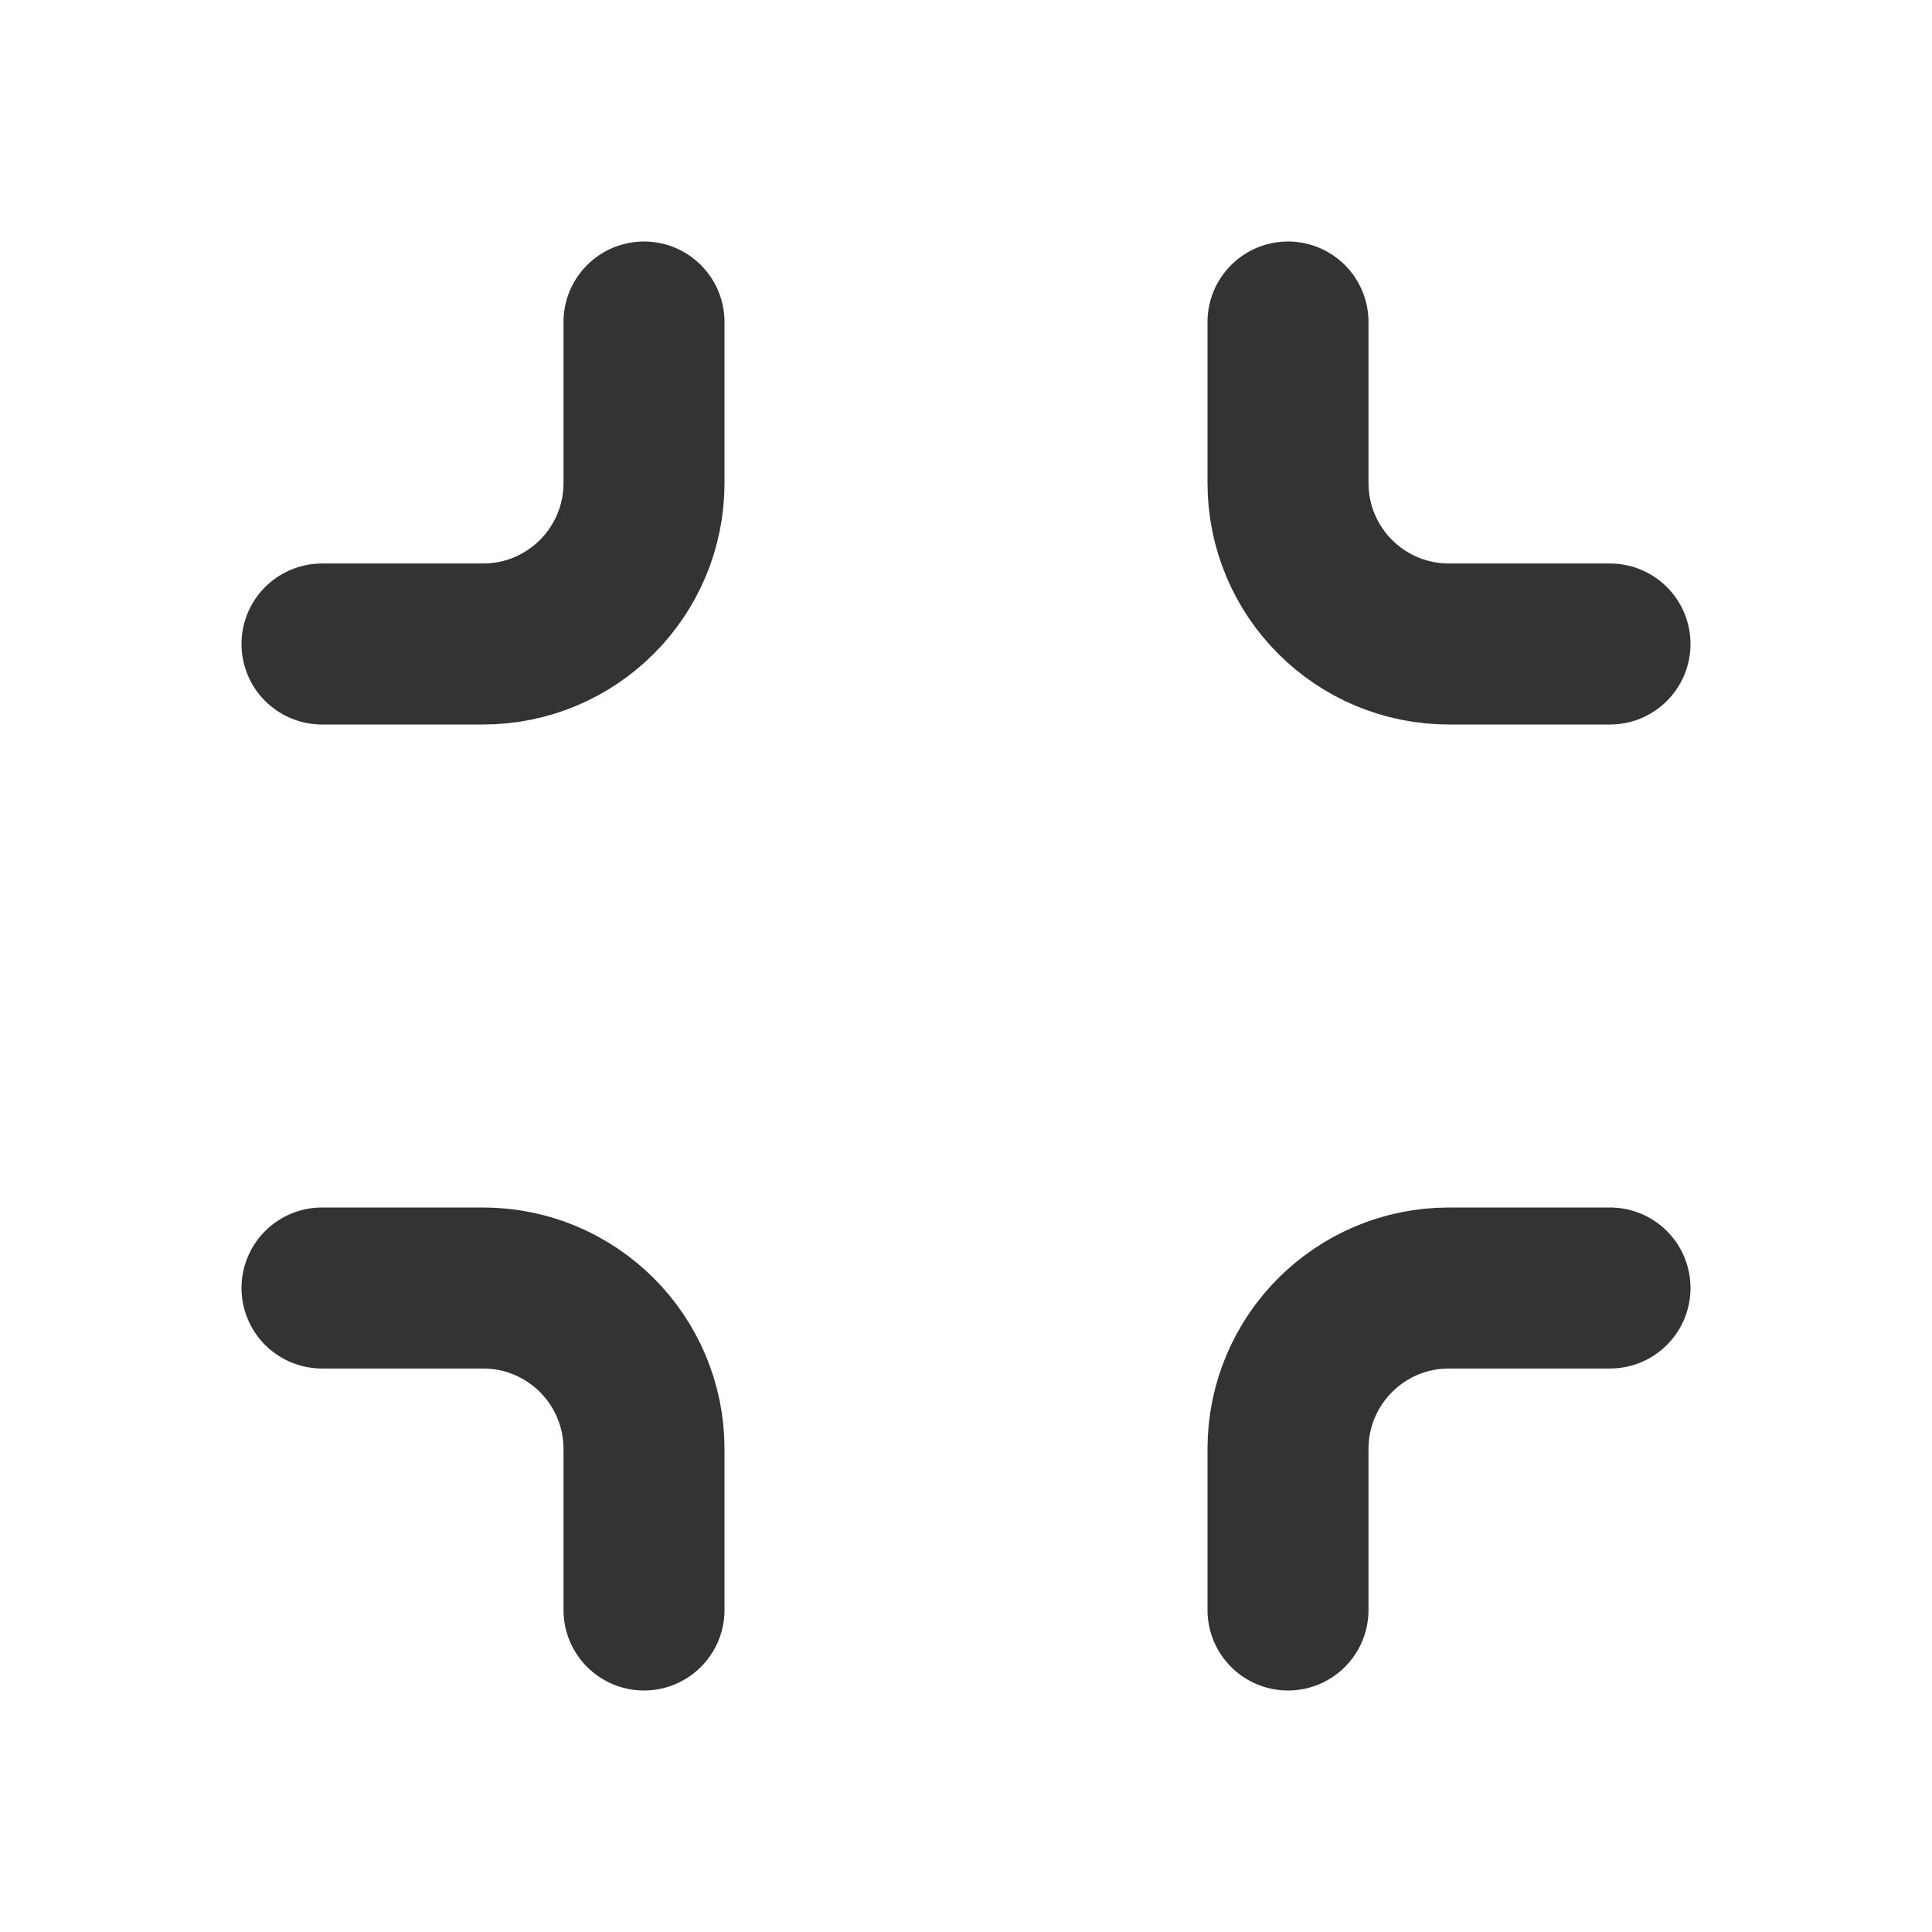
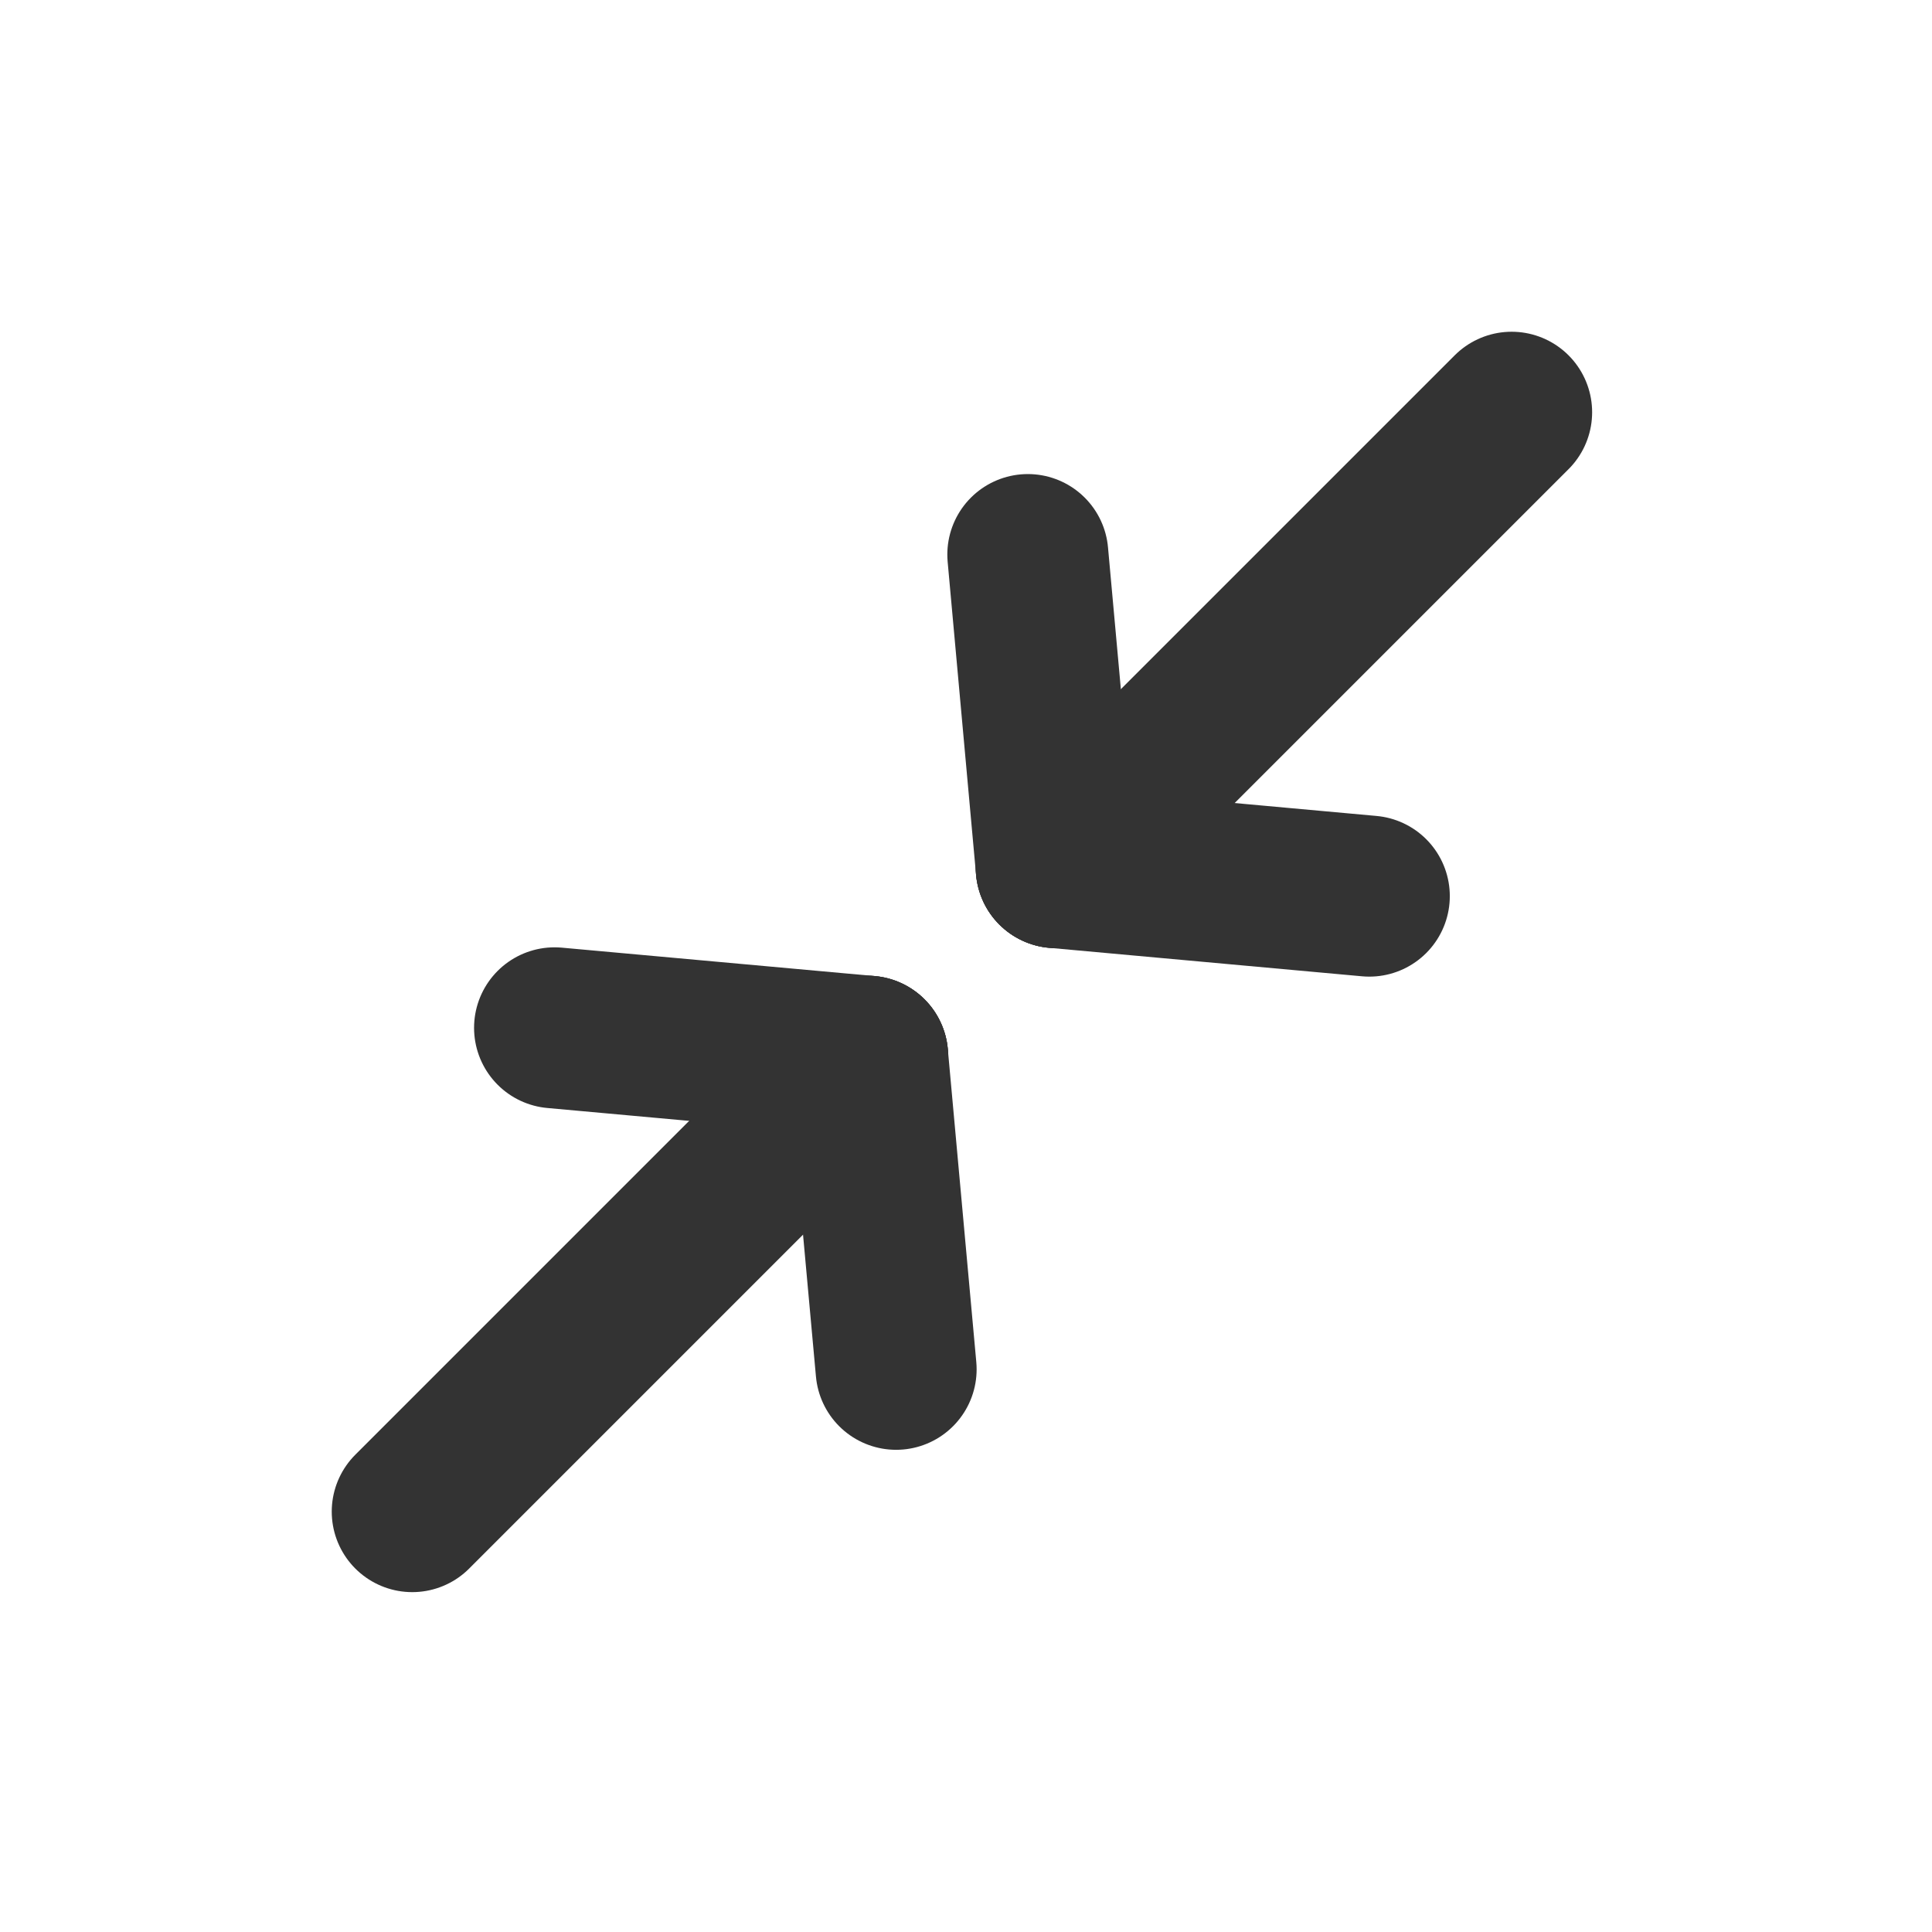
<svg xmlns="http://www.w3.org/2000/svg" width="24" height="24" viewBox="0 0 24 24" fill="none" stroke="currentColor" stroke-width="2" stroke-linecap="round" stroke-linejoin="round" class="hicon hicon-minimise">
-   <path d="M20 16H18C16.895 16 16 16.895 16 18V20" stroke="#333333" stroke-width="2" stroke-linecap="round" stroke-linejoin="round" />
-   <path d="M4 8H6C7.105 8 8 7.105 8 6V4" stroke="#333333" stroke-width="2" stroke-linecap="round" stroke-linejoin="round" />
-   <path d="M4 16H6C7.105 16 8 16.895 8 18V20" stroke="#333333" stroke-width="2" stroke-linecap="round" stroke-linejoin="round" />
-   <path d="M20 8H18C16.895 8 16 7.105 16 6V4" stroke="#333333" stroke-width="2" stroke-linecap="round" stroke-linejoin="round" />
+   <path d="M13.121 10.778L18.778 5.121" stroke="#333333" stroke-width="2" stroke-linecap="round" stroke-linejoin="round" />
+   <path d="M13.121 10.778L12.768 6.889" stroke="#333333" stroke-width="2" stroke-linecap="round" stroke-linejoin="round" />
+   <path d="M13.121 10.778L17.01 11.132" stroke="#333333" stroke-width="2" stroke-linecap="round" stroke-linejoin="round" />
+   <path d="M10.778 13.121L5.121 18.778" stroke="#333333" stroke-width="2" stroke-linecap="round" stroke-linejoin="round" />
+   <path d="M10.778 13.121L11.132 17.01" stroke="#333333" stroke-width="2" stroke-linecap="round" stroke-linejoin="round" />
+   <path d="M10.778 13.121L6.889 12.768" stroke="#333333" stroke-width="2" stroke-linecap="round" stroke-linejoin="round" />
</svg>
